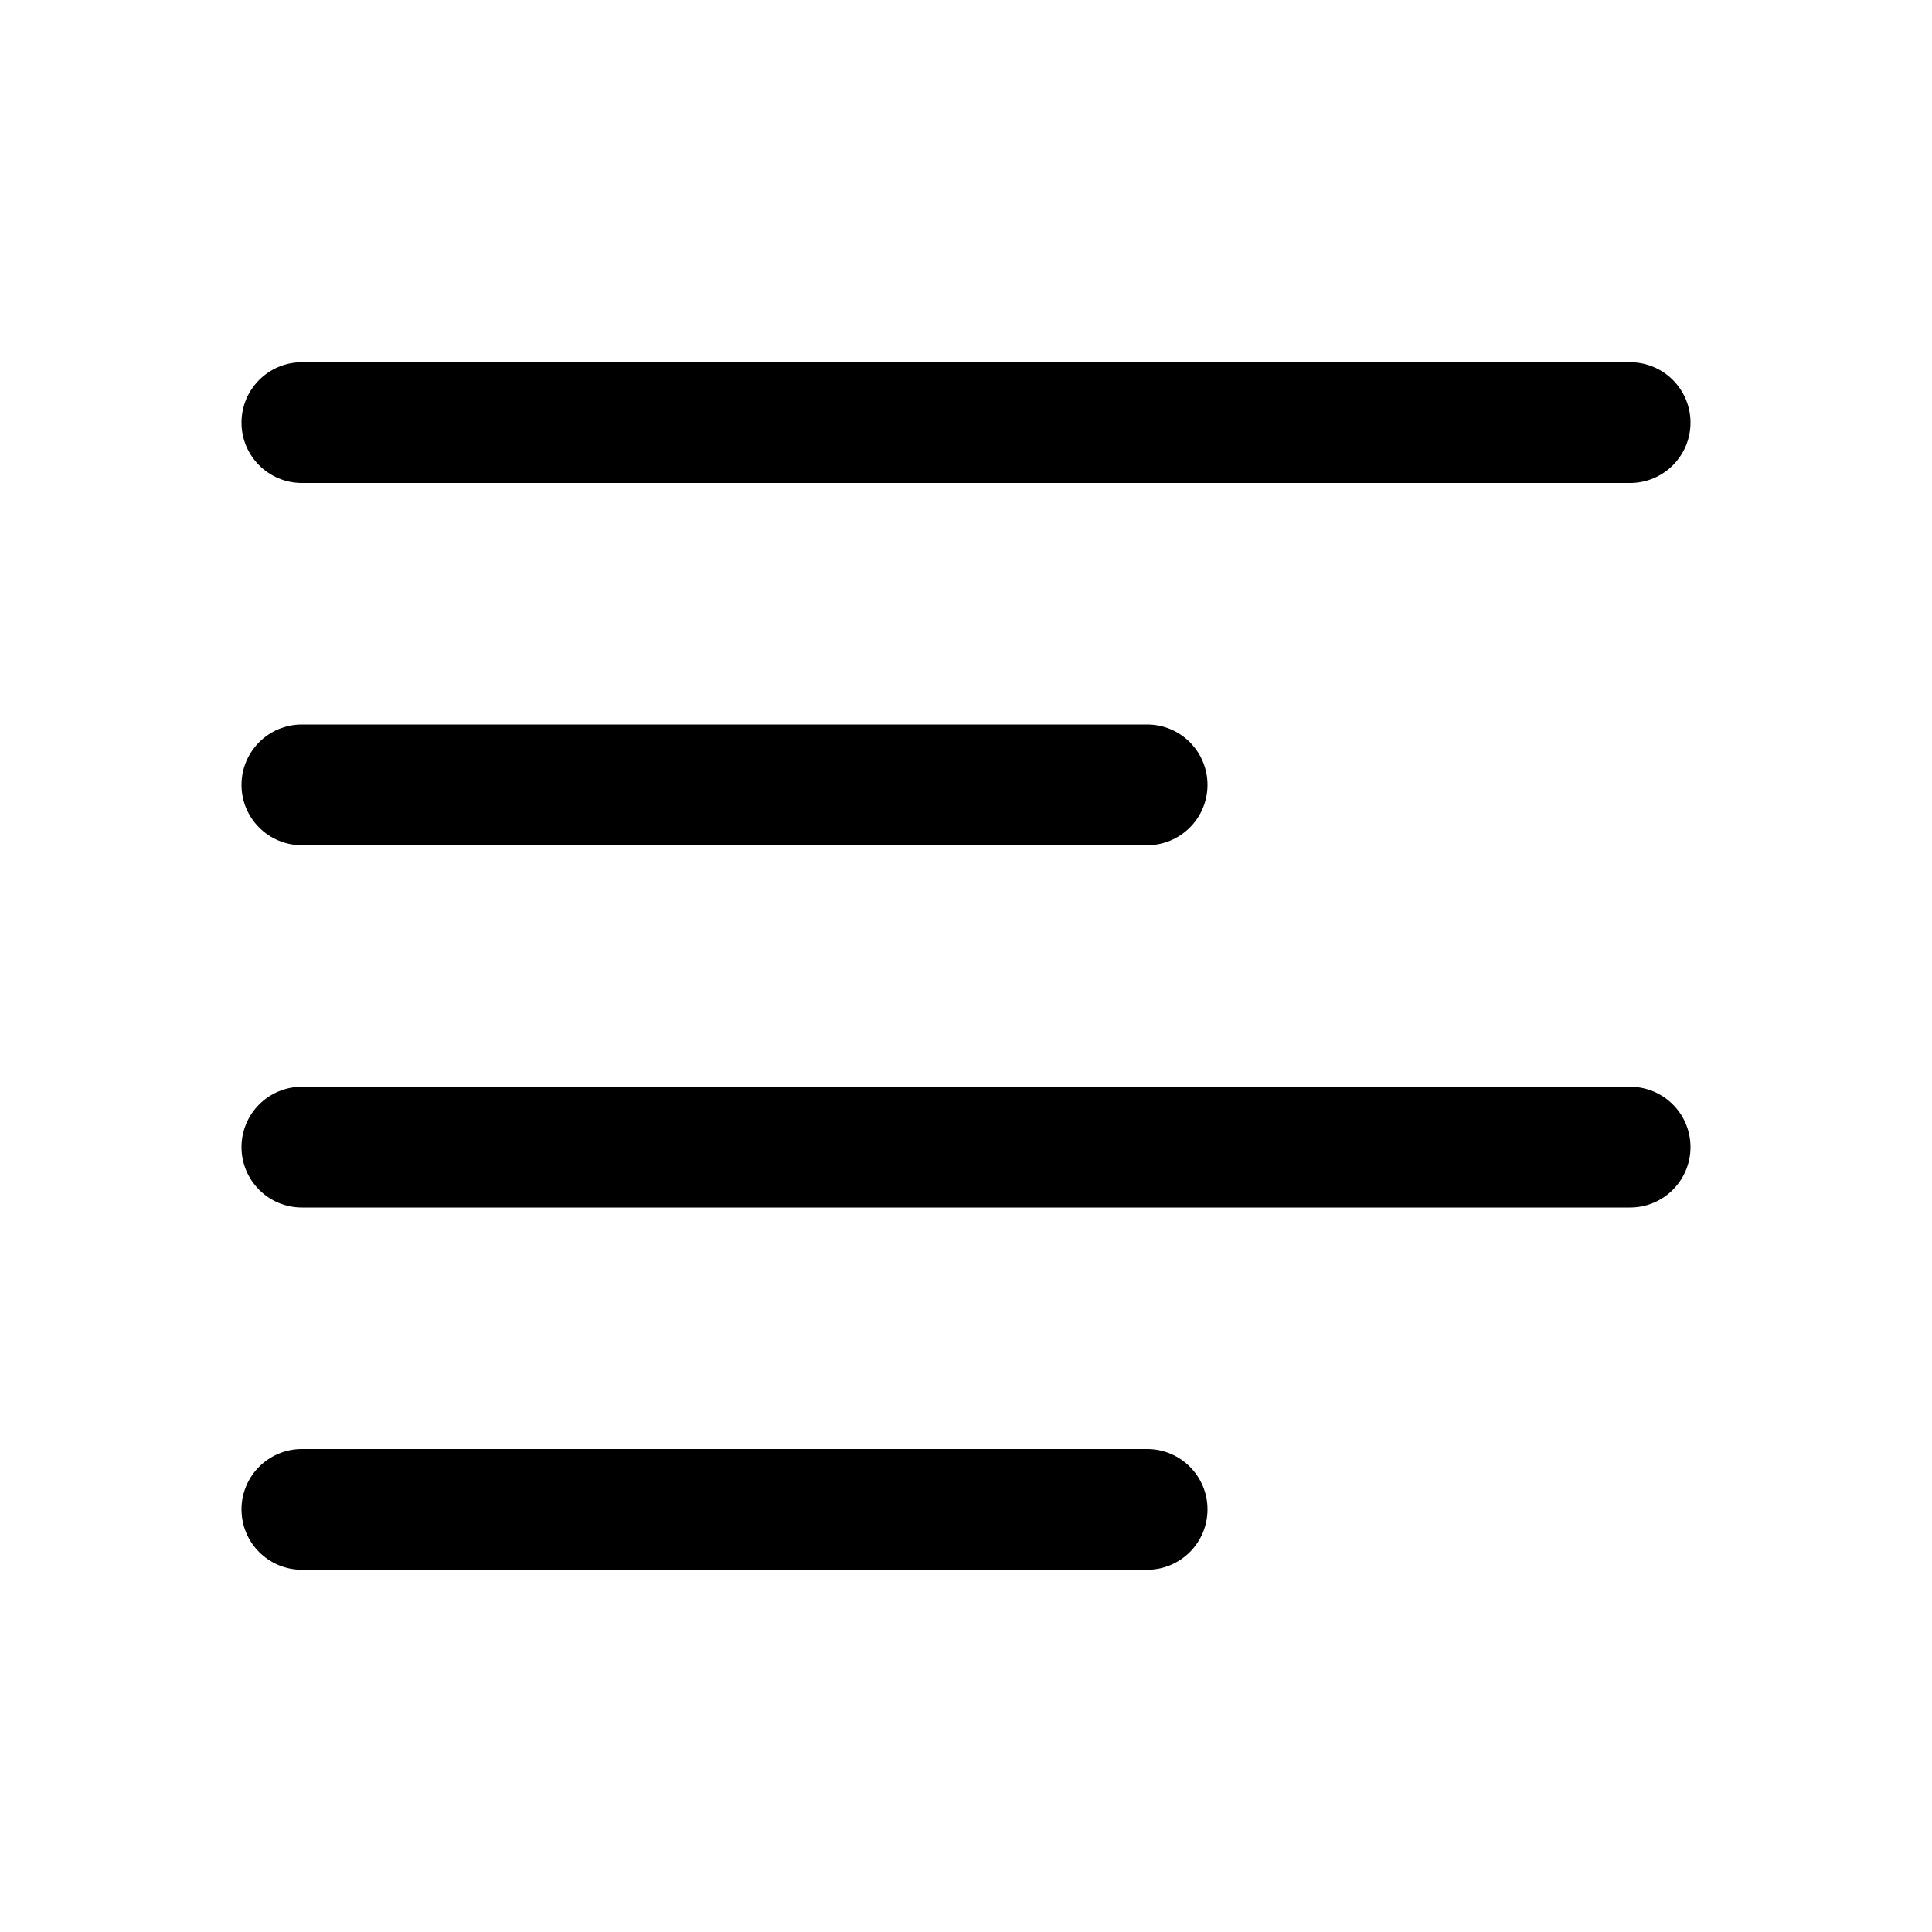
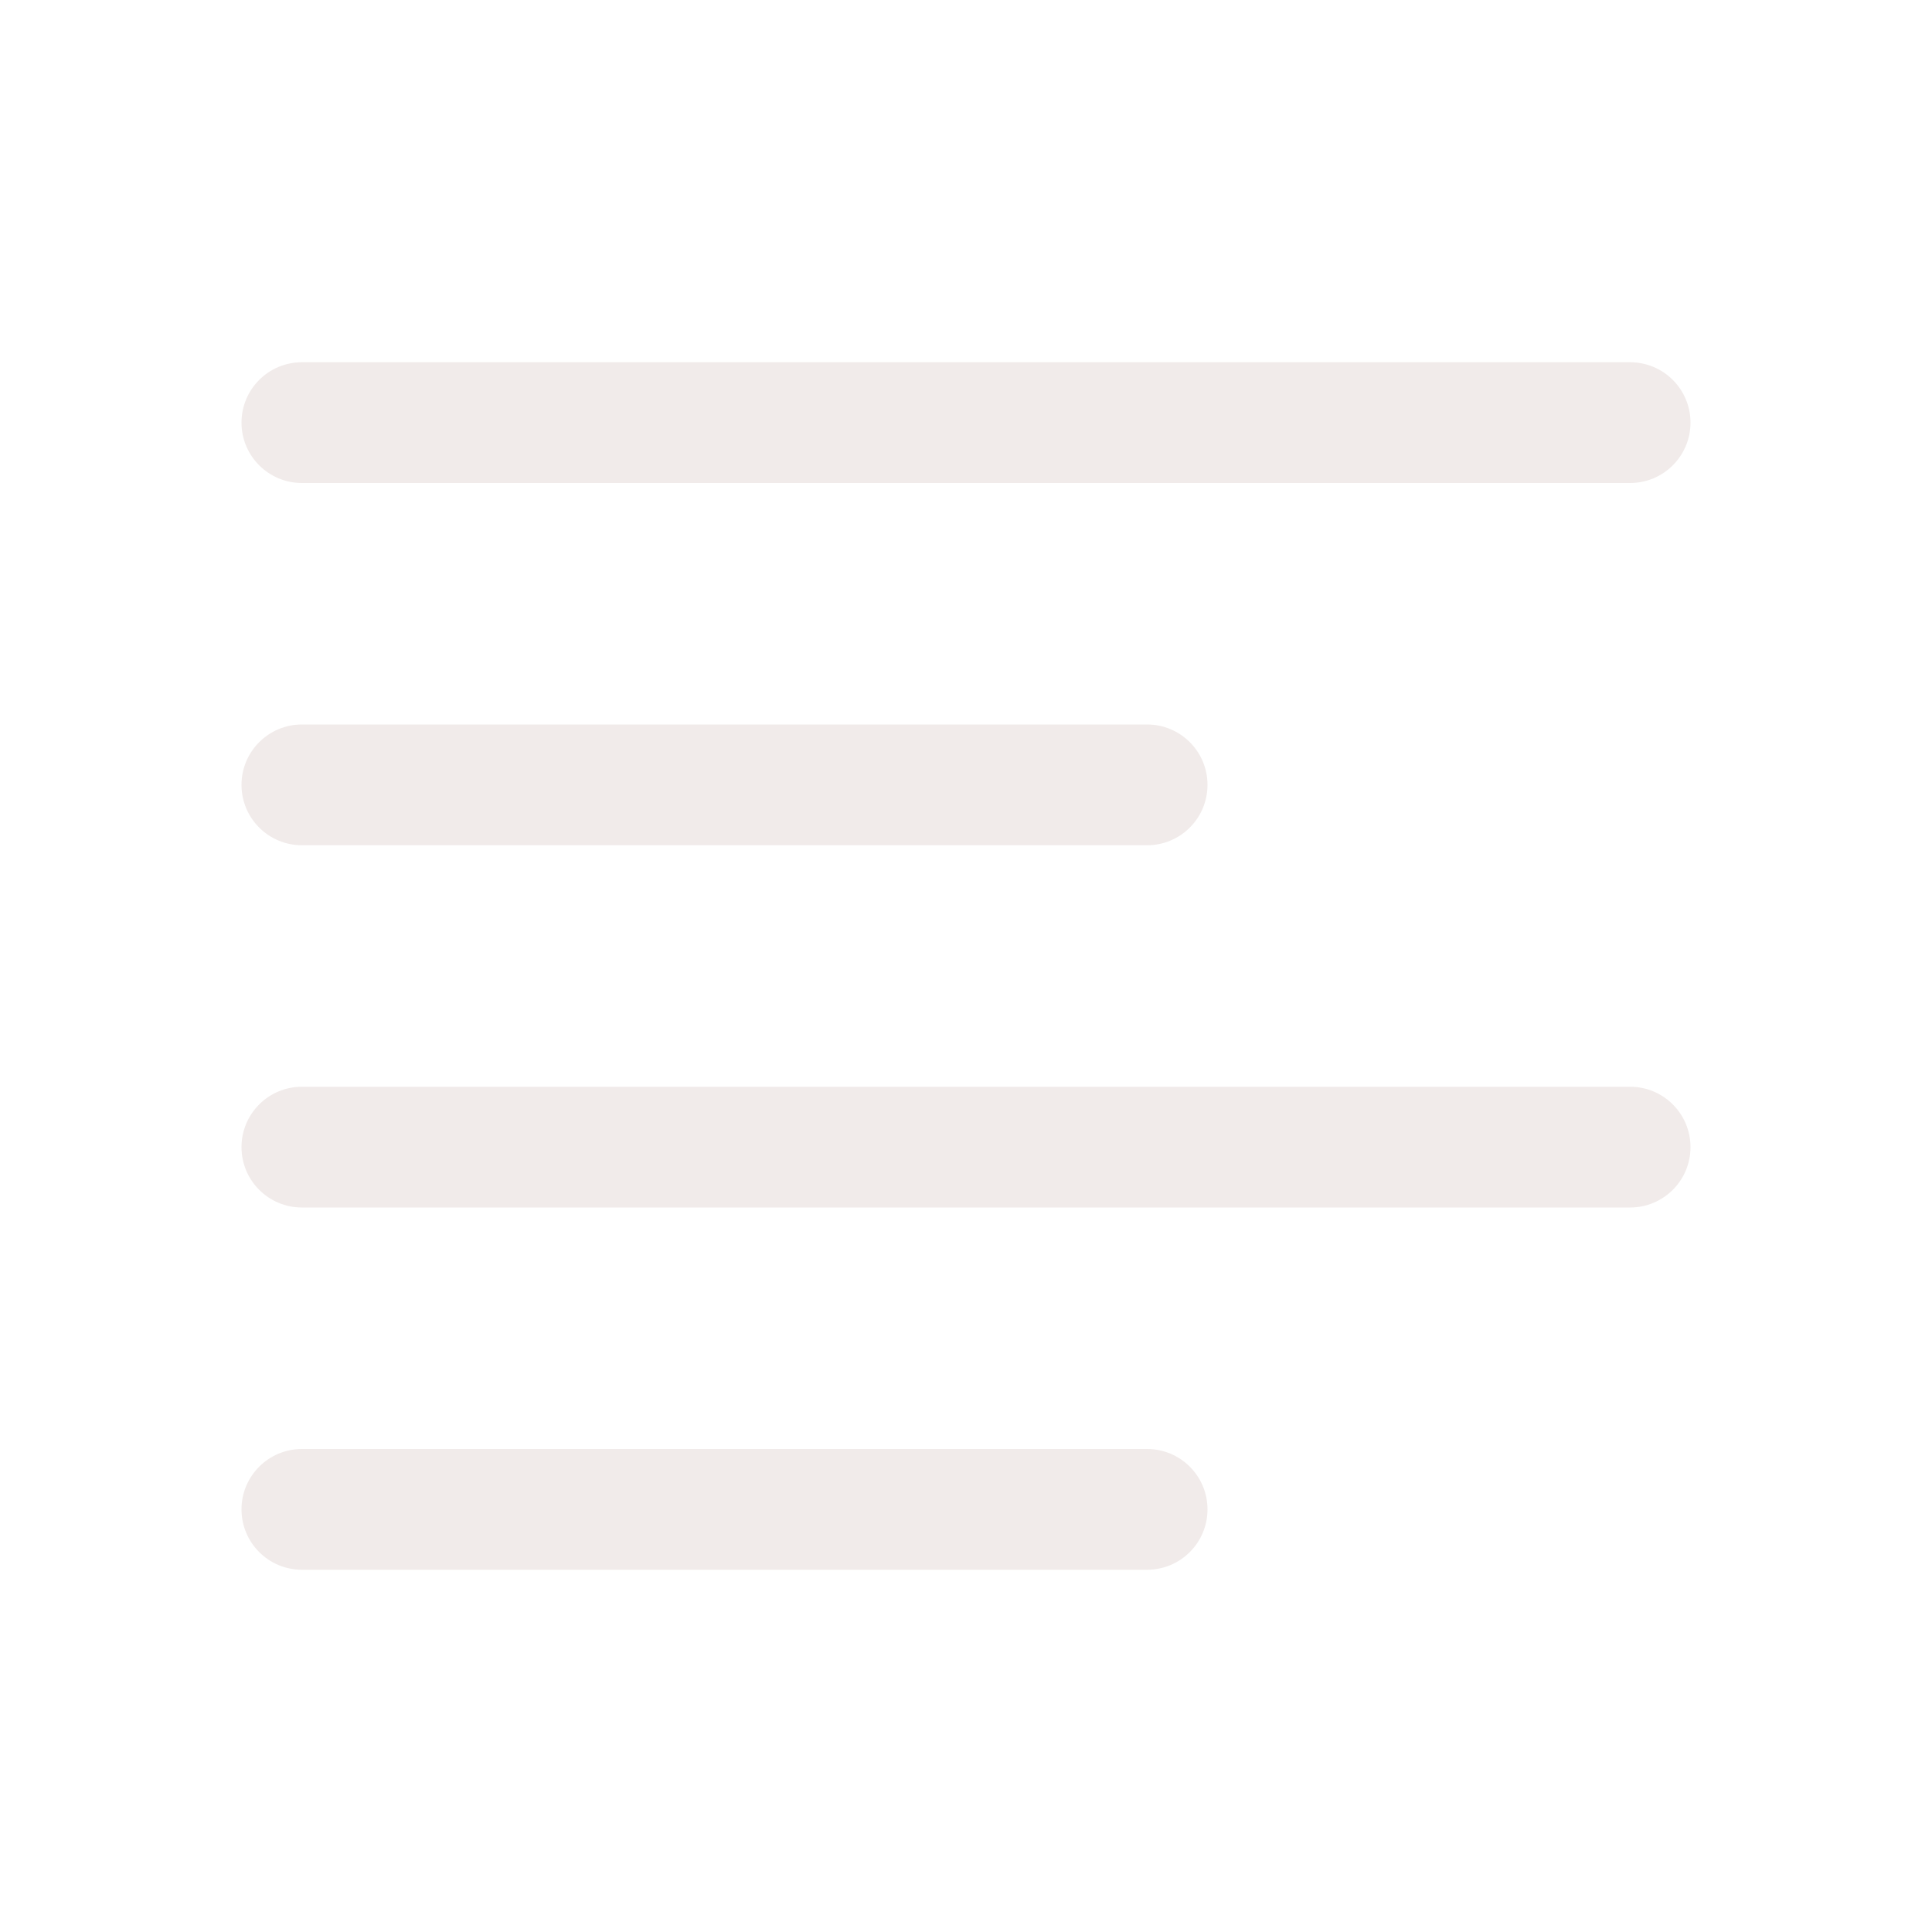
- <svg xmlns="http://www.w3.org/2000/svg" width="16" height="16" fill="currentColor" class="bi bi-text-left" viewBox="0 0 16 16">
+ <svg xmlns="http://www.w3.org/2000/svg" width="16" height="16" fill="#F1EBEA" class="bi bi-text-left" viewBox="0 0 16 16">
  <path fill-rule="evenodd" d="M2 12.5a.5.5 0 0 1 .5-.5h7a.5.5 0 0 1 0 1h-7a.5.5 0 0 1-.5-.5zm0-3a.5.5 0 0 1 .5-.5h11a.5.5 0 0 1 0 1h-11a.5.5 0 0 1-.5-.5zm0-3a.5.5 0 0 1 .5-.5h7a.5.5 0 0 1 0 1h-7a.5.5 0 0 1-.5-.5zm0-3a.5.5 0 0 1 .5-.5h11a.5.5 0 0 1 0 1h-11a.5.5 0 0 1-.5-.5z" />
</svg>
